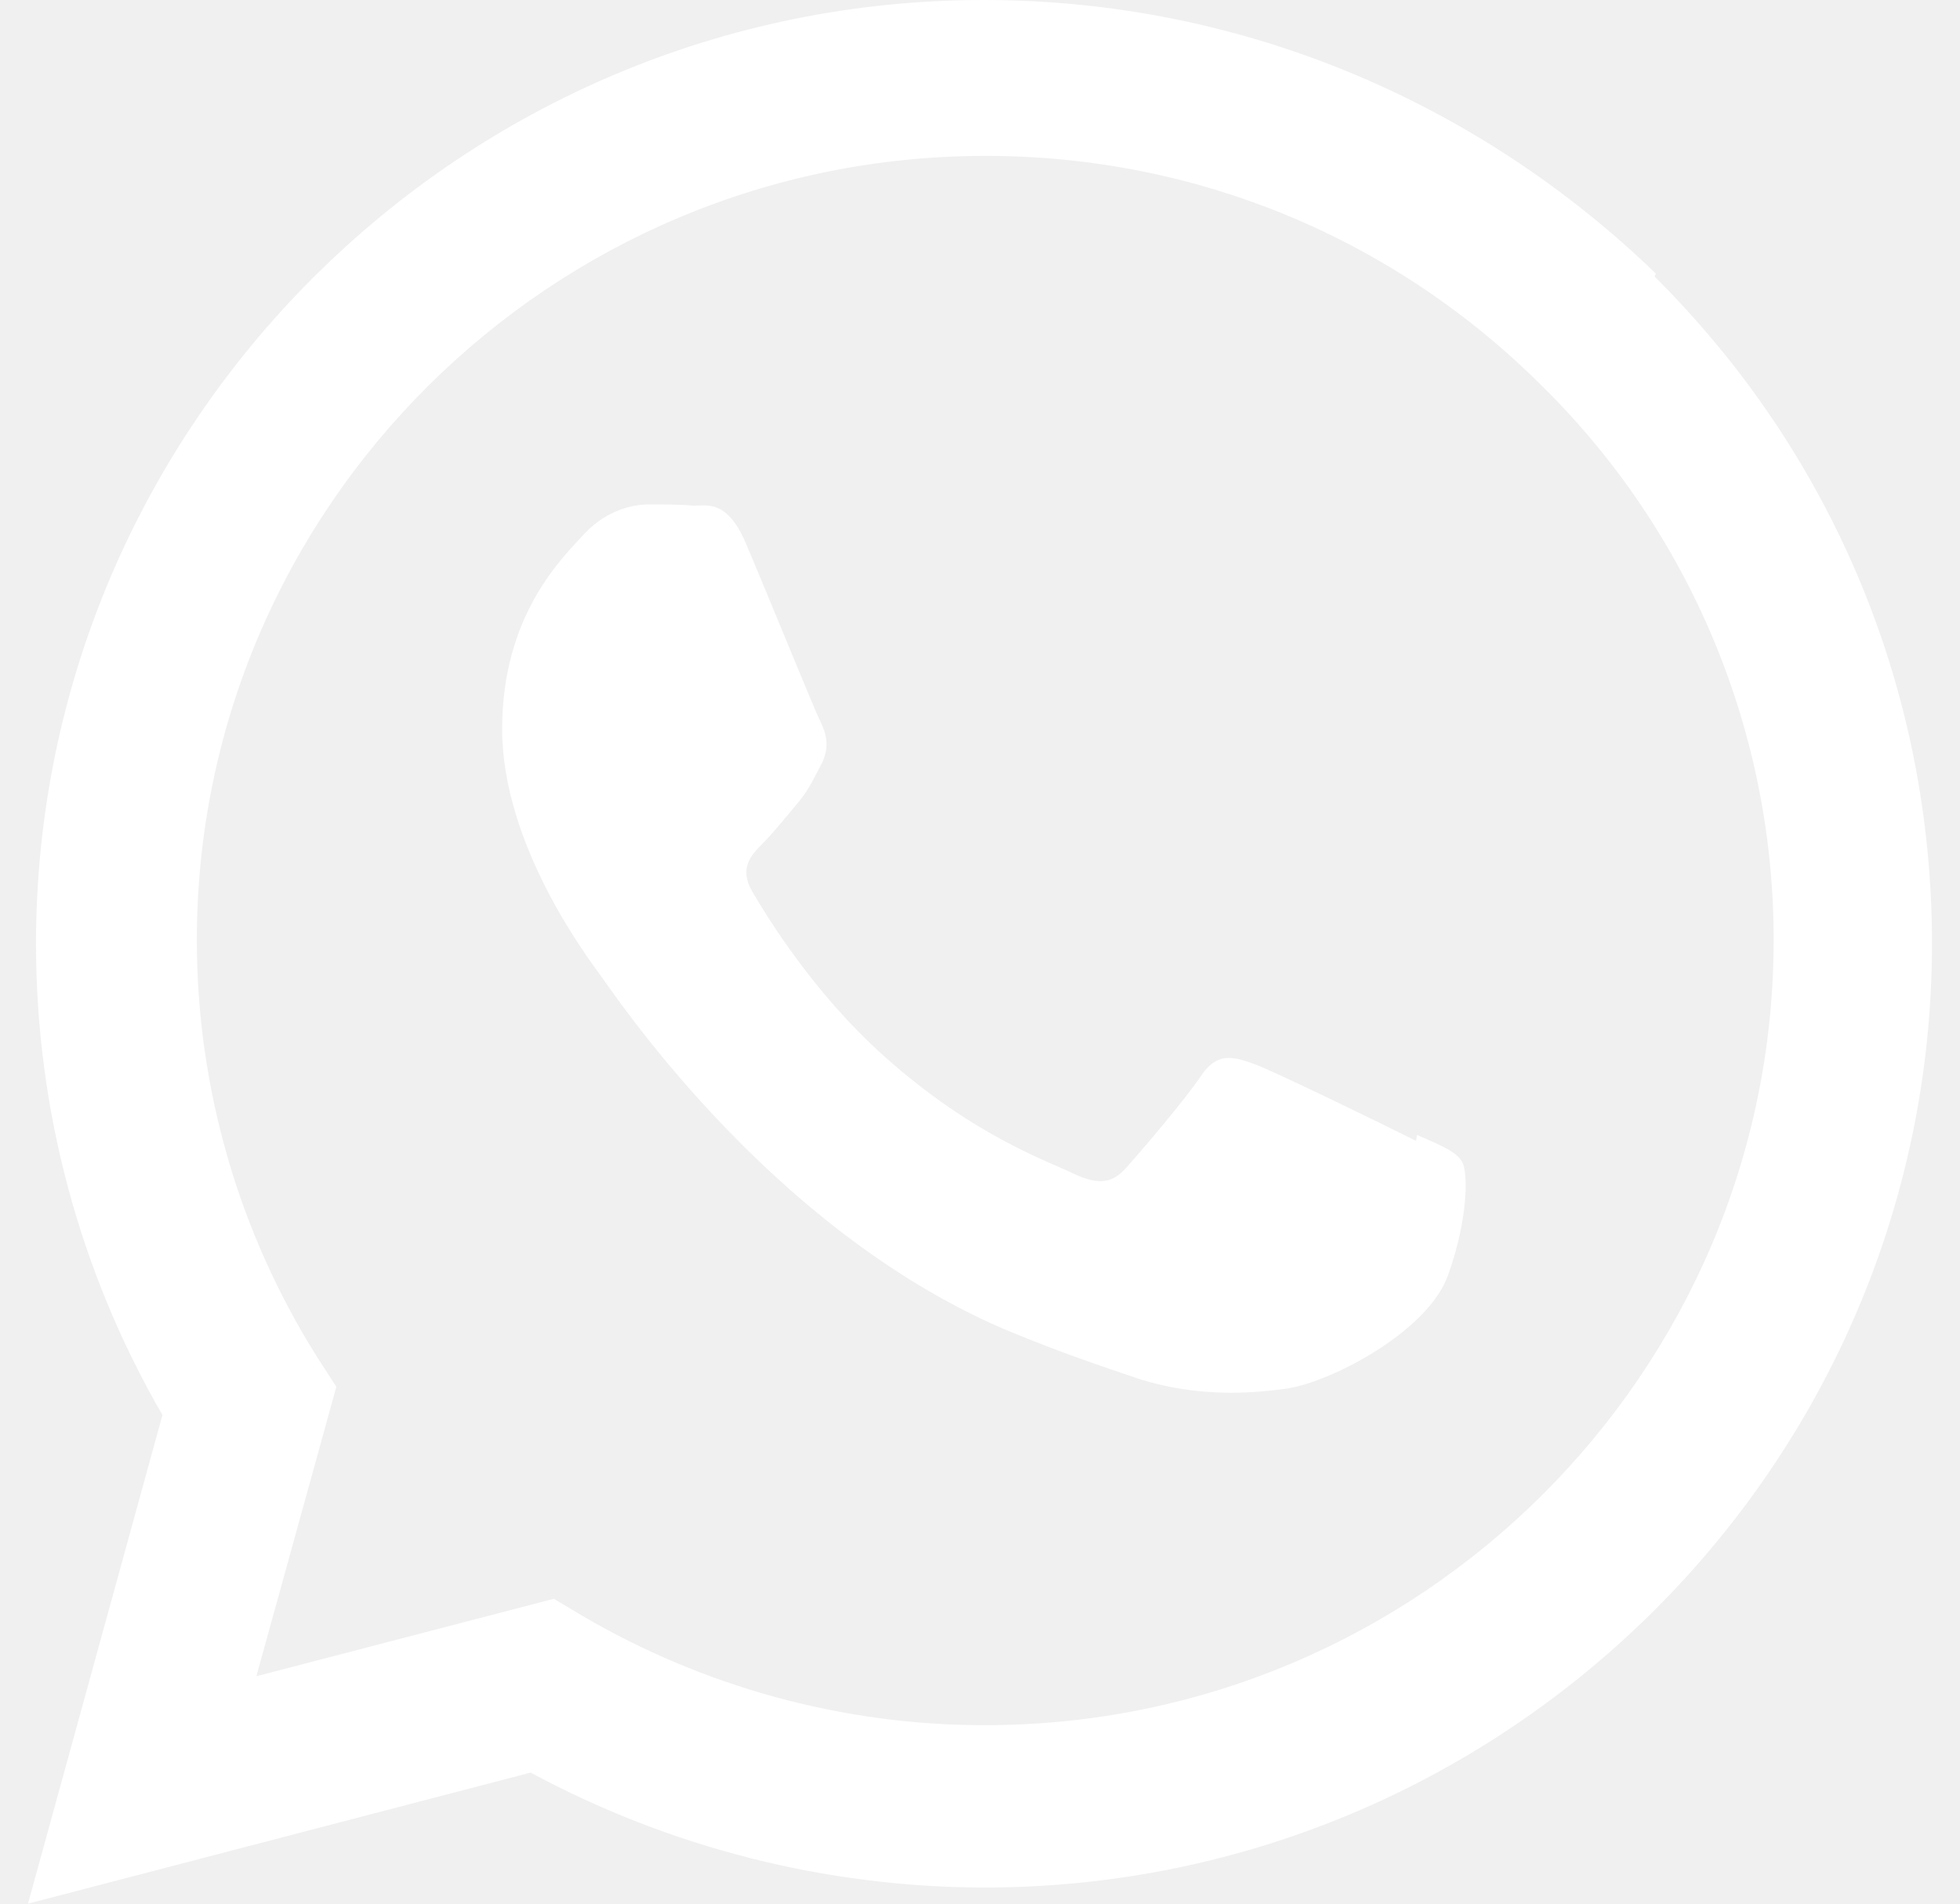
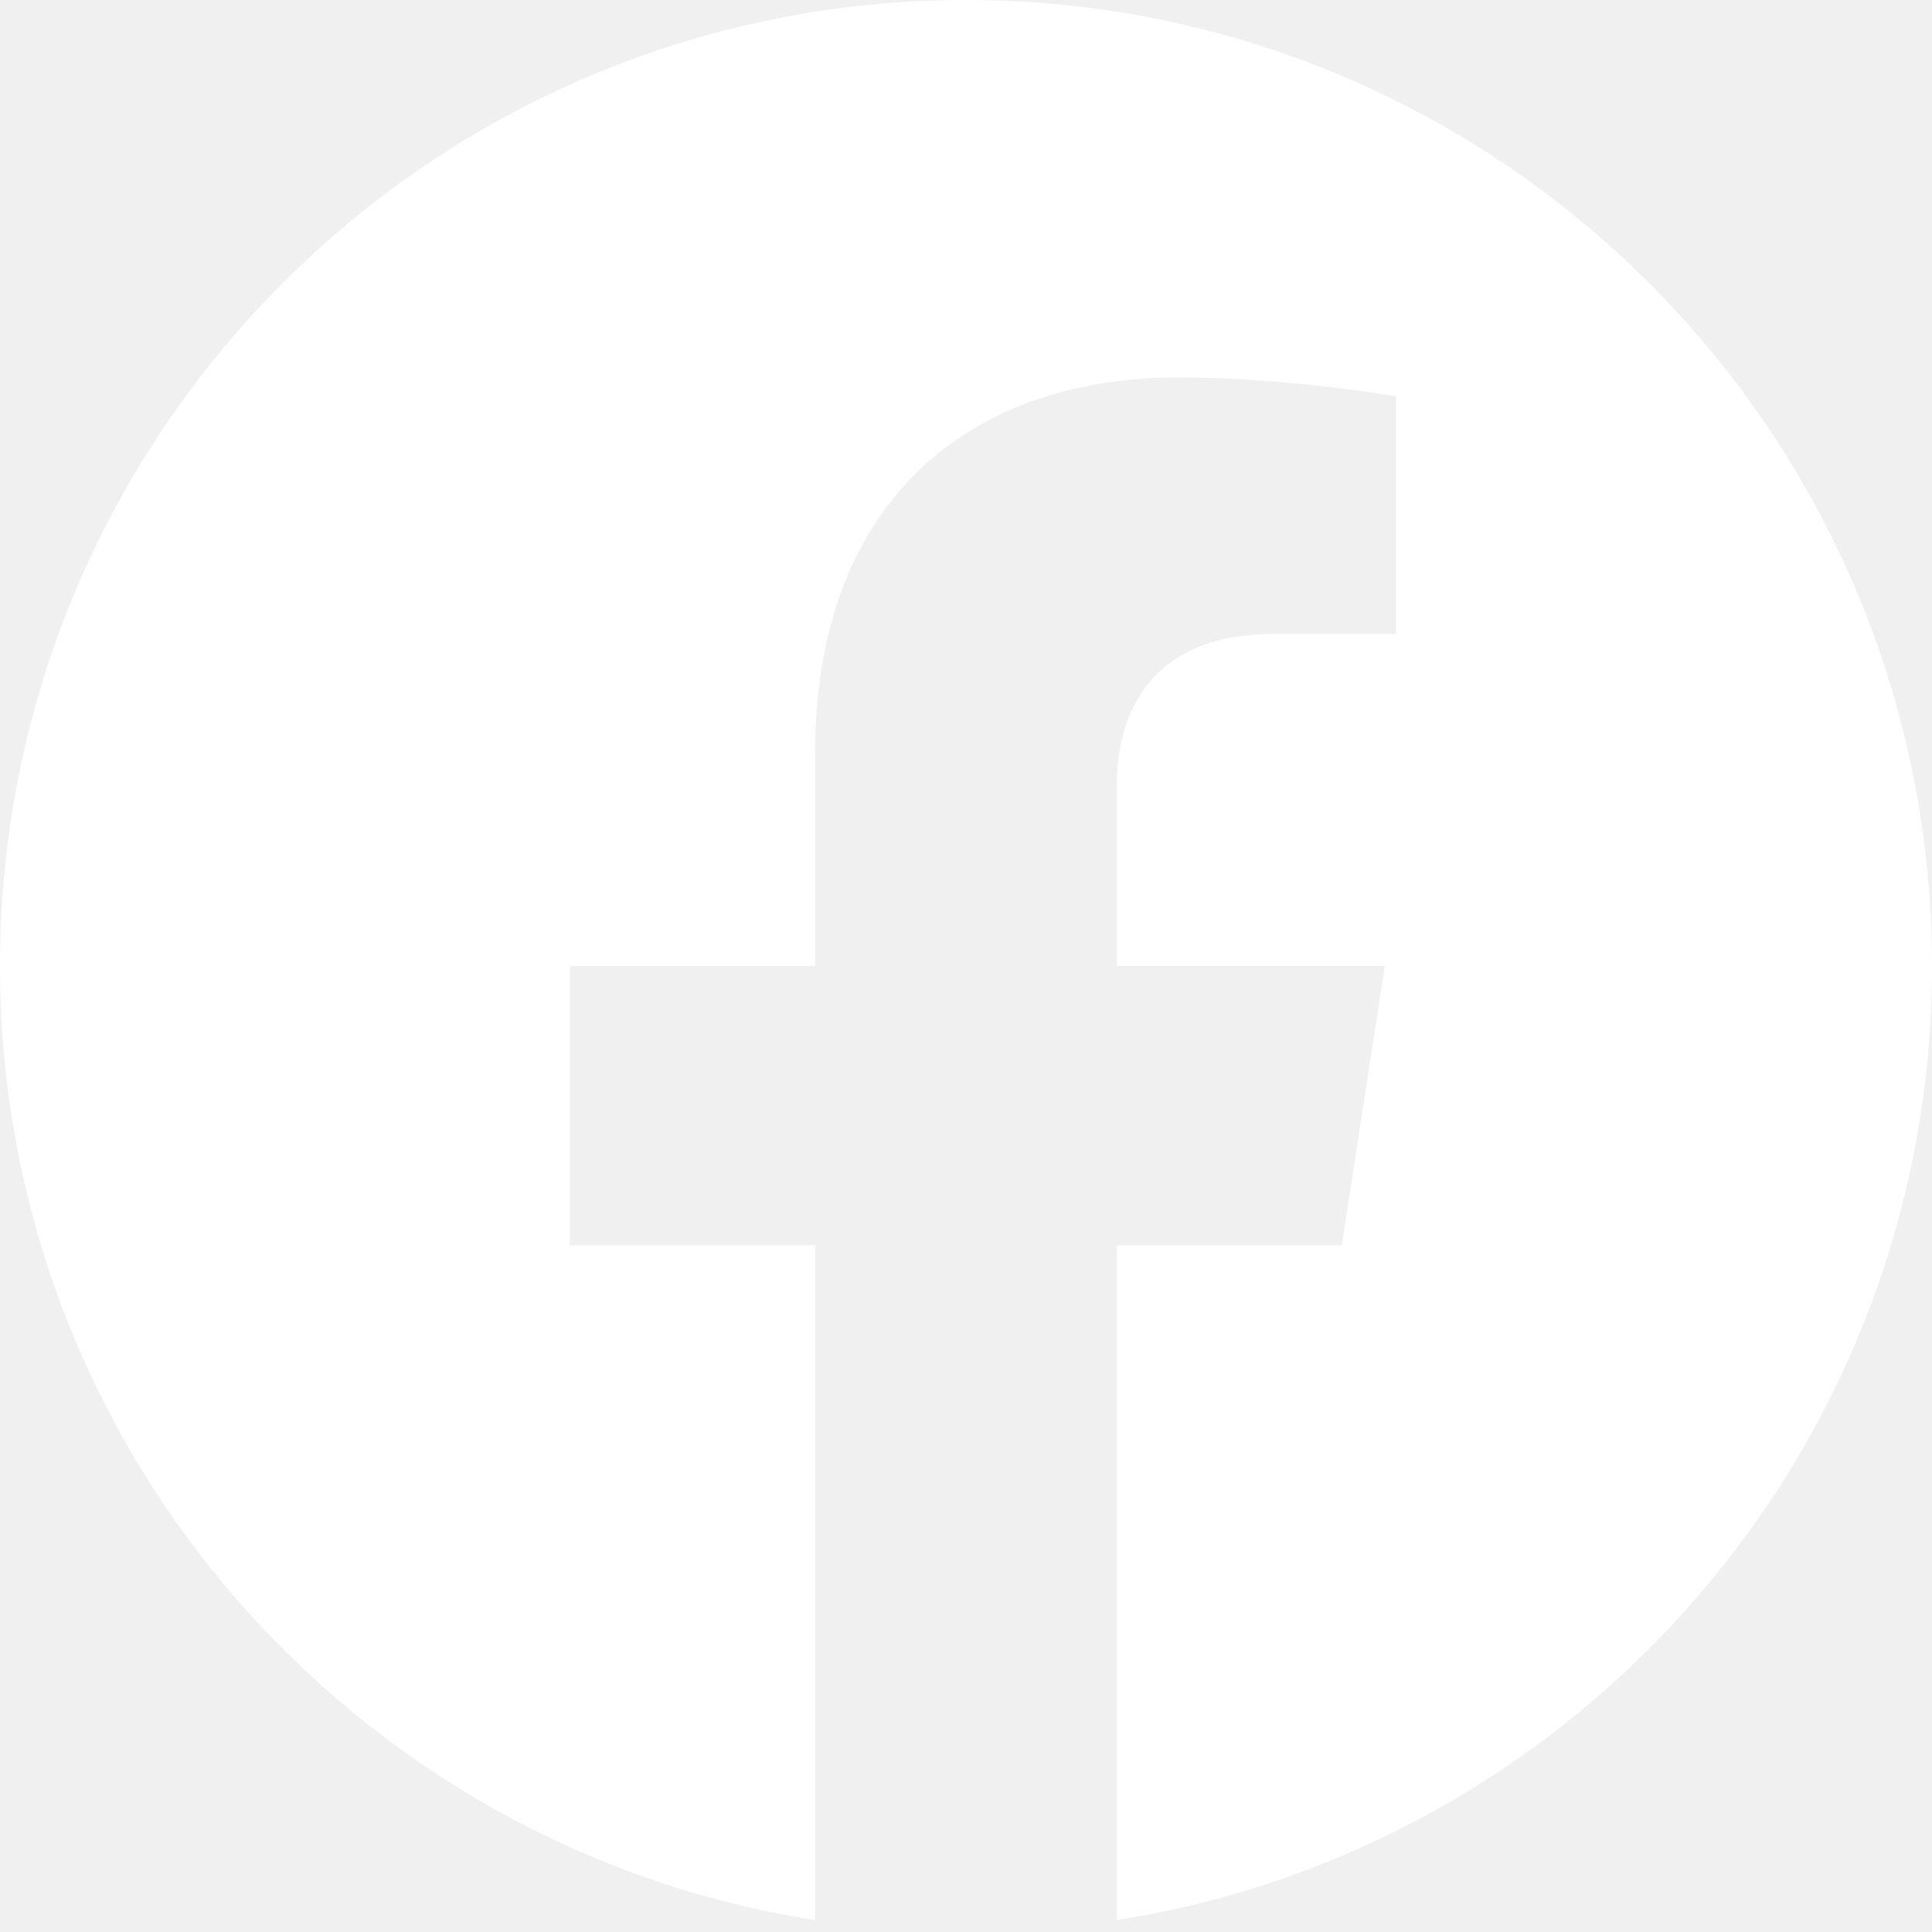
- <svg xmlns="http://www.w3.org/2000/svg" width="35" height="34" viewBox="0 0 35 34" fill="none">
-   <g clip-path="url(#clip0)">
-     <path d="M25.286 20.376C24.86 20.16 22.785 19.147 22.397 19.003C22.009 18.865 21.728 18.792 21.445 19.218C21.169 19.634 20.355 20.585 20.106 20.862C19.858 21.14 19.613 21.161 19.194 20.973C18.768 20.757 17.407 20.314 15.79 18.865C14.528 17.742 13.688 16.358 13.438 15.932C13.189 15.511 13.41 15.273 13.621 15.063C13.814 14.87 14.047 14.576 14.263 14.321C14.468 14.066 14.534 13.895 14.683 13.619C14.821 13.321 14.75 13.088 14.645 12.877C14.54 12.667 13.693 10.581 13.339 9.751C13.001 8.926 12.648 9.031 12.387 9.031C12.144 9.009 11.861 9.009 11.58 9.009C11.298 9.009 10.838 9.114 10.45 9.518C10.062 9.944 8.967 10.962 8.967 13.021C8.967 15.085 10.483 17.083 10.694 17.381C10.909 17.658 13.676 21.908 17.921 23.734C18.933 24.16 19.72 24.415 20.334 24.626C21.346 24.946 22.271 24.902 23.001 24.797C23.808 24.664 25.502 23.772 25.857 22.777C26.217 21.775 26.217 20.945 26.112 20.757C26.006 20.564 25.73 20.458 25.304 20.27L25.286 20.376ZM17.588 30.812H17.566C15.053 30.812 12.569 30.131 10.399 28.859L9.89 28.555L4.578 29.938L6.006 24.769L5.663 24.238C4.26 22.007 3.515 19.425 3.515 16.79C3.515 9.076 9.83 2.784 17.599 2.784C21.362 2.784 24.893 4.25 27.549 6.906C28.86 8.201 29.899 9.744 30.607 11.444C31.314 13.145 31.677 14.97 31.672 16.812C31.661 24.52 25.352 30.812 17.593 30.812H17.588ZM29.569 4.886C26.337 1.765 22.087 0 17.566 0C8.241 0 0.649 7.56 0.643 16.85C0.643 19.817 1.418 22.711 2.901 25.273L0.5 34L9.476 31.659C11.963 33 14.742 33.705 17.567 33.712H17.572C26.902 33.712 34.495 26.152 34.5 16.855C34.5 12.357 32.746 8.123 29.548 4.941L29.569 4.886Z" fill="white" />
-   </g>
-   <defs>
-     <clipPath id="clip0">
-       <rect width="34" height="34" fill="white" transform="translate(0.5)" />
-     </clipPath>
-   </defs>
+ <svg xmlns="http://www.w3.org/2000/svg" width="36" height="36" viewBox="0 0 36 36" fill="none">
+   <path d="M36 18C36 8.056 27.937 0 18 0C8.056 0 0 8.056 0 18C0 26.982 6.58 34.429 15.188 35.778V23.204H10.617V18.001H15.188V14.033C15.188 9.523 17.871 7.032 21.984 7.032C23.953 7.032 26.016 7.383 26.016 7.383V11.812H23.742C21.51 11.812 20.812 13.202 20.812 14.625V18H25.804L25.002 23.203H20.812V35.777C29.413 34.428 36 26.981 36 17.999V18Z" fill="white" />
</svg>
